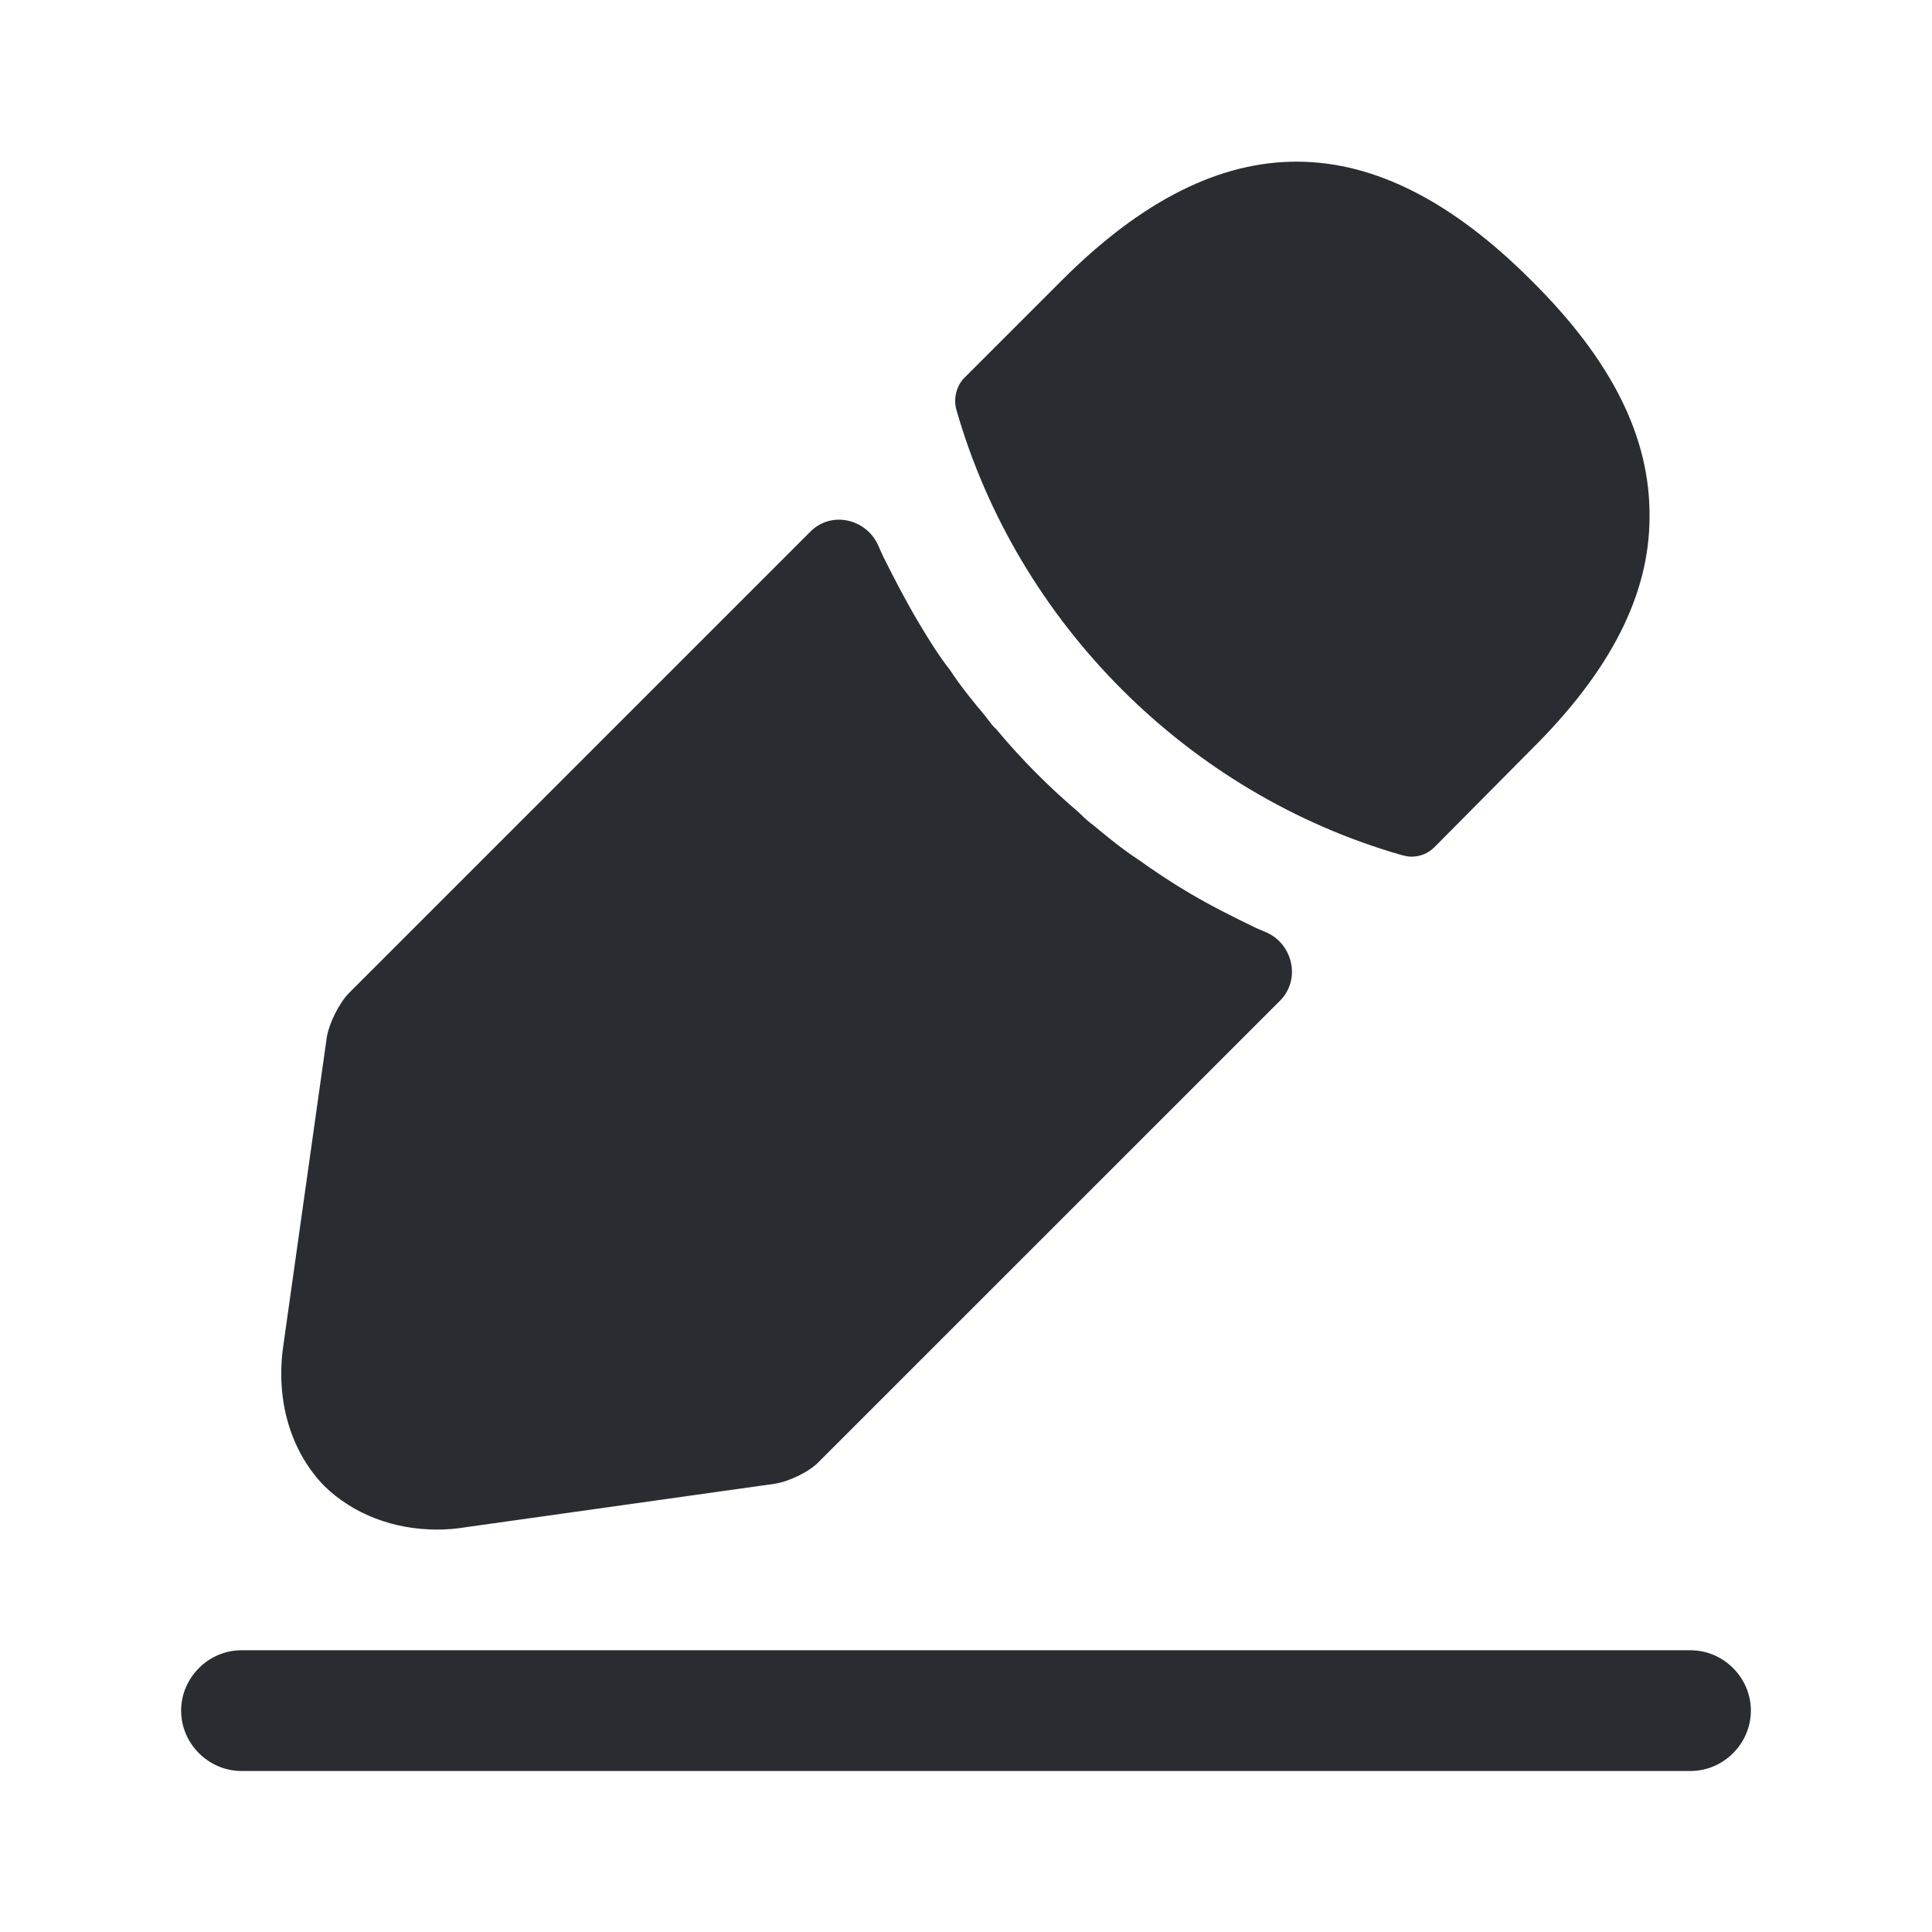
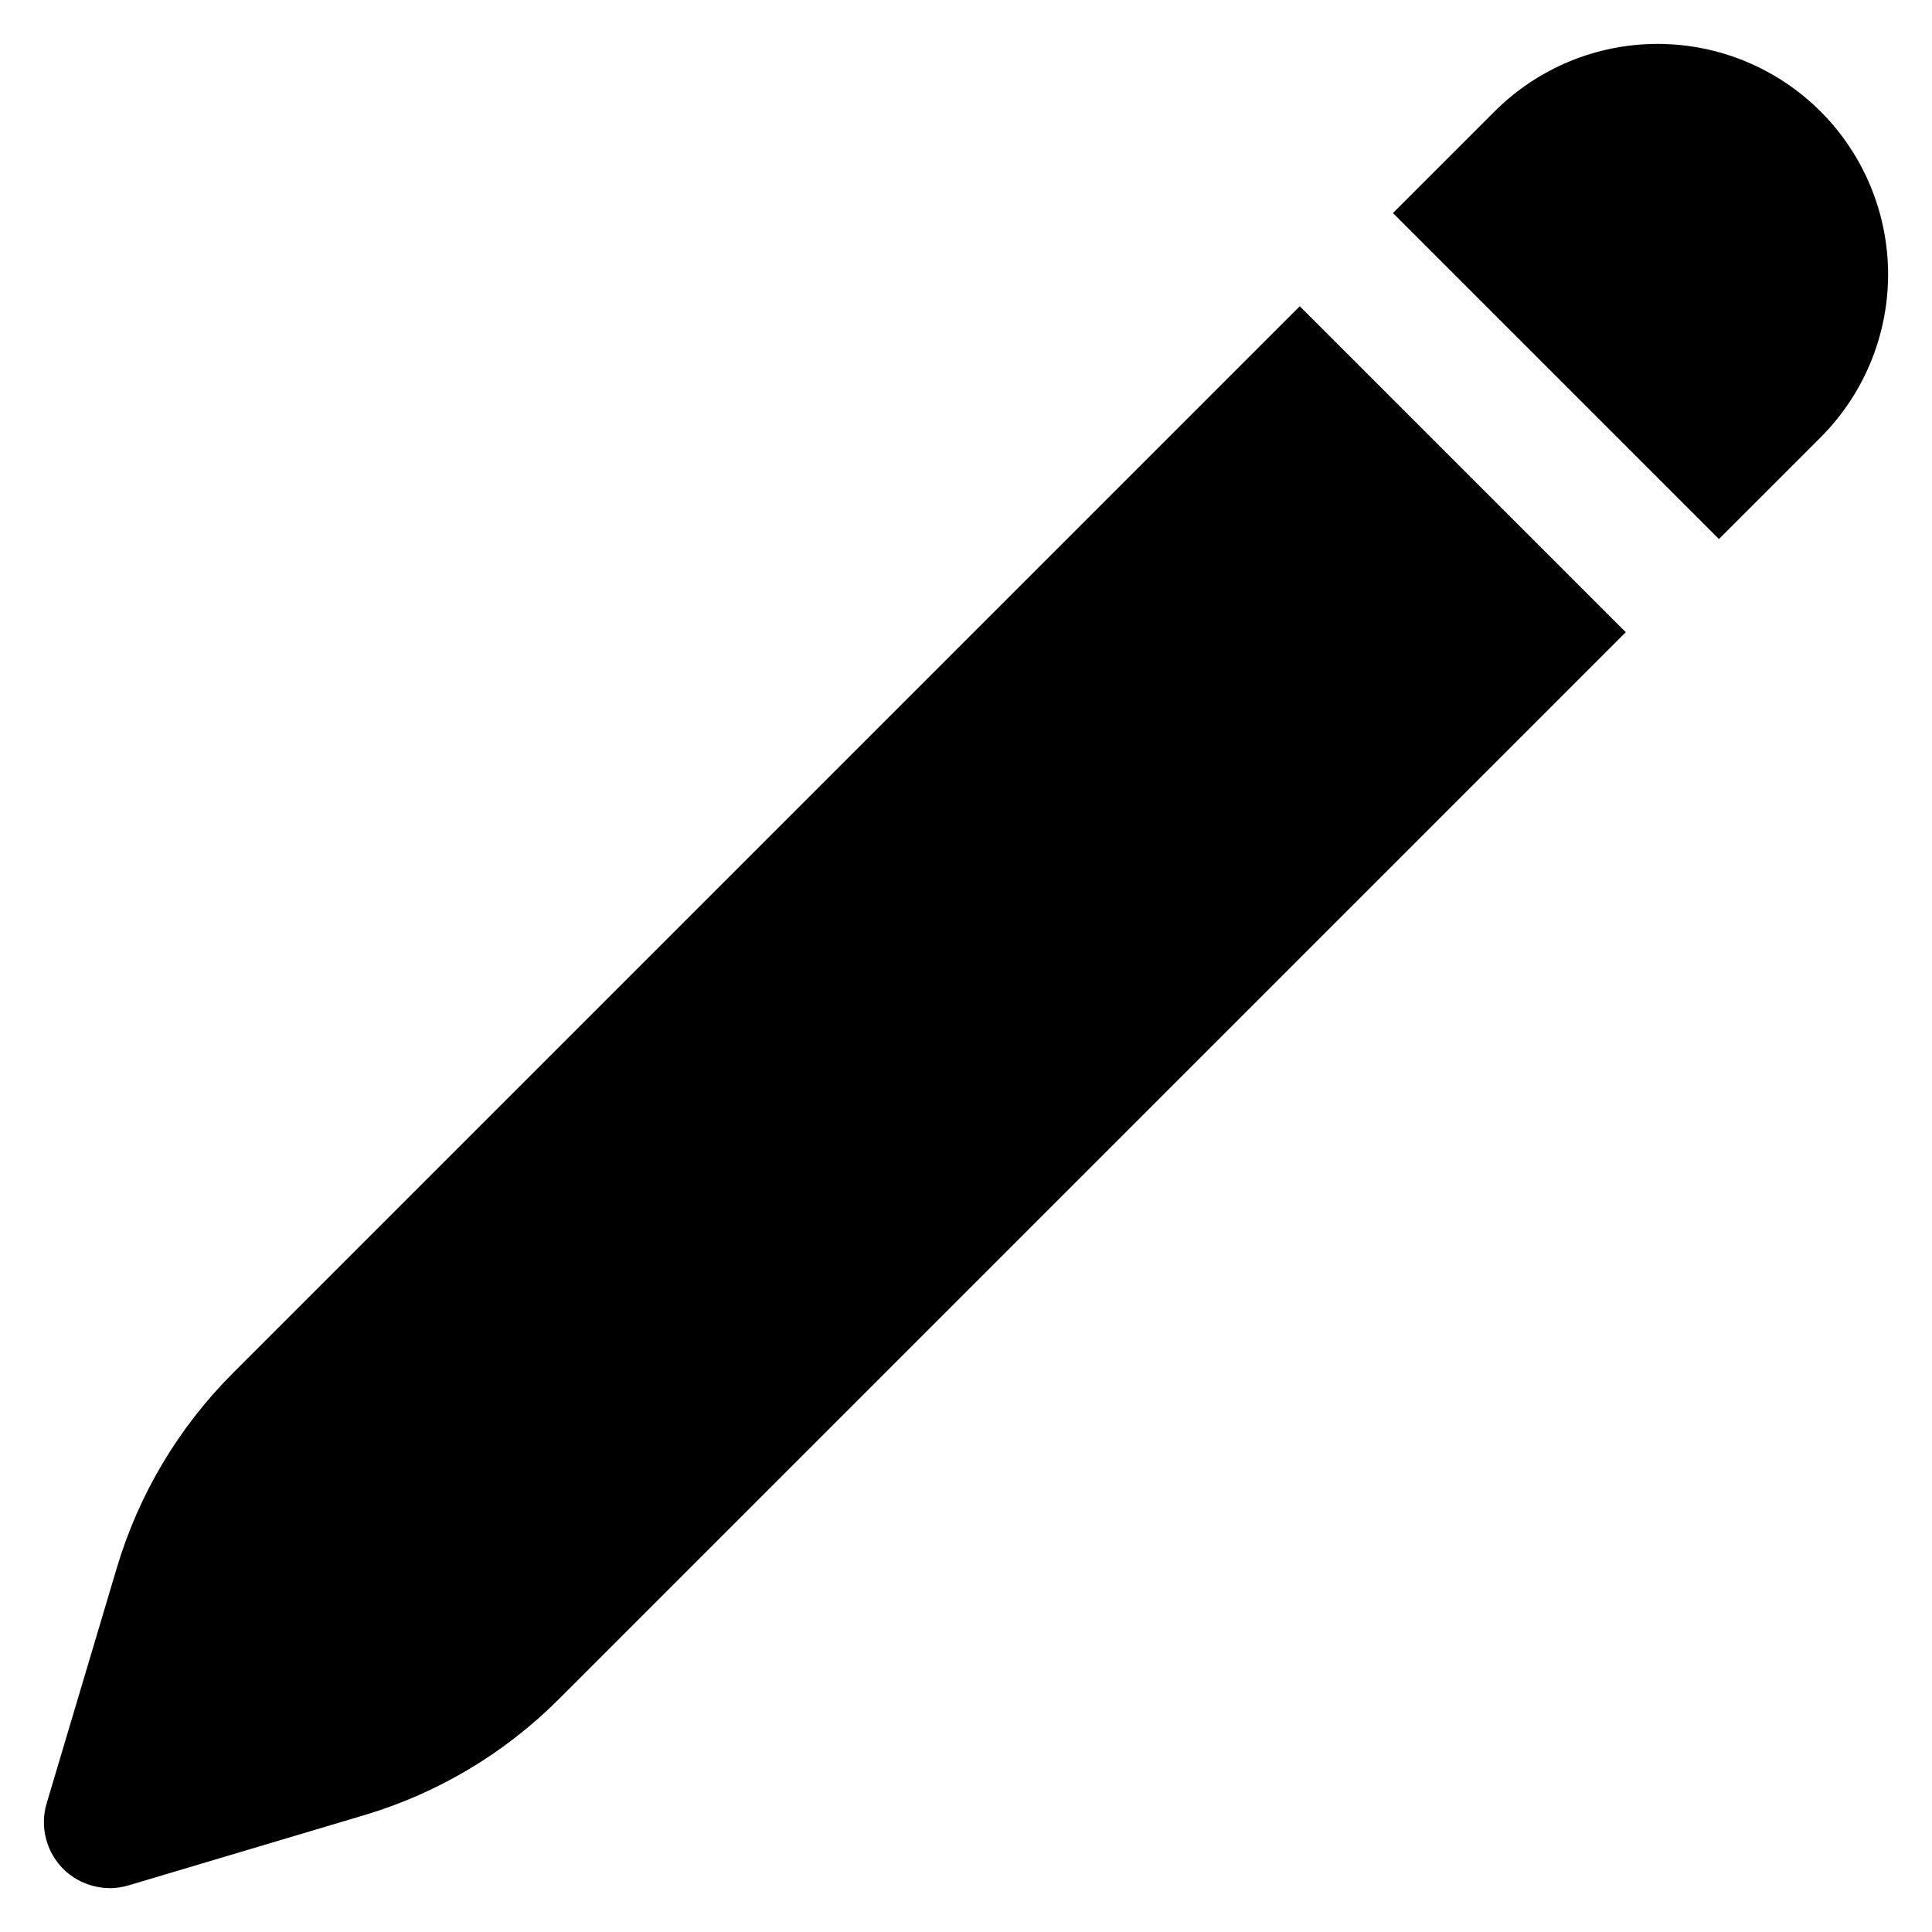
- <svg xmlns="http://www.w3.org/2000/svg" width="24" height="24" viewBox="0 0 24 24" fill="none">
-   <path d="M21 22H3C2.59 22 2.25 21.66 2.25 21.25C2.25 20.84 2.59 20.5 3 20.5H21C21.41 20.5 21.75 20.84 21.75 21.25C21.75 21.66 21.41 22 21 22Z" fill="#292D32" />
-   <path d="M19.021 3.482C17.081 1.542 15.181 1.492 13.191 3.482L11.981 4.692C11.881 4.792 11.841 4.952 11.881 5.092C12.641 7.742 14.761 9.862 17.411 10.622C17.451 10.632 17.491 10.642 17.531 10.642C17.641 10.642 17.741 10.602 17.821 10.522L19.021 9.312C20.011 8.332 20.491 7.382 20.491 6.422C20.501 5.432 20.021 4.472 19.021 3.482Z" fill="#292D32" />
-   <path d="M15.61 11.531C15.32 11.391 15.04 11.251 14.77 11.091C14.55 10.961 14.34 10.821 14.13 10.671C13.96 10.561 13.76 10.401 13.57 10.241C13.55 10.231 13.48 10.171 13.4 10.091C13.07 9.811 12.7 9.451 12.37 9.051C12.34 9.031 12.29 8.961 12.22 8.871C12.12 8.751 11.95 8.551 11.8 8.321C11.68 8.171 11.54 7.951 11.41 7.731C11.25 7.461 11.11 7.191 10.97 6.911C10.949 6.865 10.929 6.82 10.909 6.775C10.761 6.442 10.326 6.345 10.069 6.602L4.34 12.331C4.21 12.461 4.09 12.711 4.06 12.881L3.52 16.711C3.42 17.391 3.61 18.031 4.03 18.461C4.39 18.811 4.89 19.001 5.43 19.001C5.55 19.001 5.67 18.991 5.79 18.971L9.63 18.431C9.81 18.401 10.06 18.281 10.18 18.151L15.902 12.43C16.161 12.17 16.063 11.725 15.726 11.58C15.688 11.564 15.649 11.548 15.61 11.531Z" fill="#292D32" />
+ <svg xmlns="http://www.w3.org/2000/svg" width="22" height="22" viewBox="0 0 22 22" fill="none">
+   <path d="M20.731 1.269C20.239 0.777 19.571 0.5 18.875 0.5C18.179 0.5 17.511 0.777 17.019 1.269L15.862 2.426L19.574 6.138L20.731 4.981C21.223 4.489 21.5 3.821 21.5 3.125C21.5 2.429 21.223 1.761 20.731 1.269ZM18.513 7.199L14.801 3.487L2.651 15.637C2.034 16.254 1.58 17.015 1.331 17.851L0.531 20.536C0.492 20.666 0.49 20.803 0.523 20.934C0.556 21.065 0.624 21.185 0.719 21.281C0.815 21.376 0.935 21.444 1.066 21.477C1.197 21.511 1.334 21.508 1.464 21.469L4.149 20.669C4.985 20.42 5.746 19.966 6.363 19.349L18.513 7.199Z" fill="black" />
</svg>
